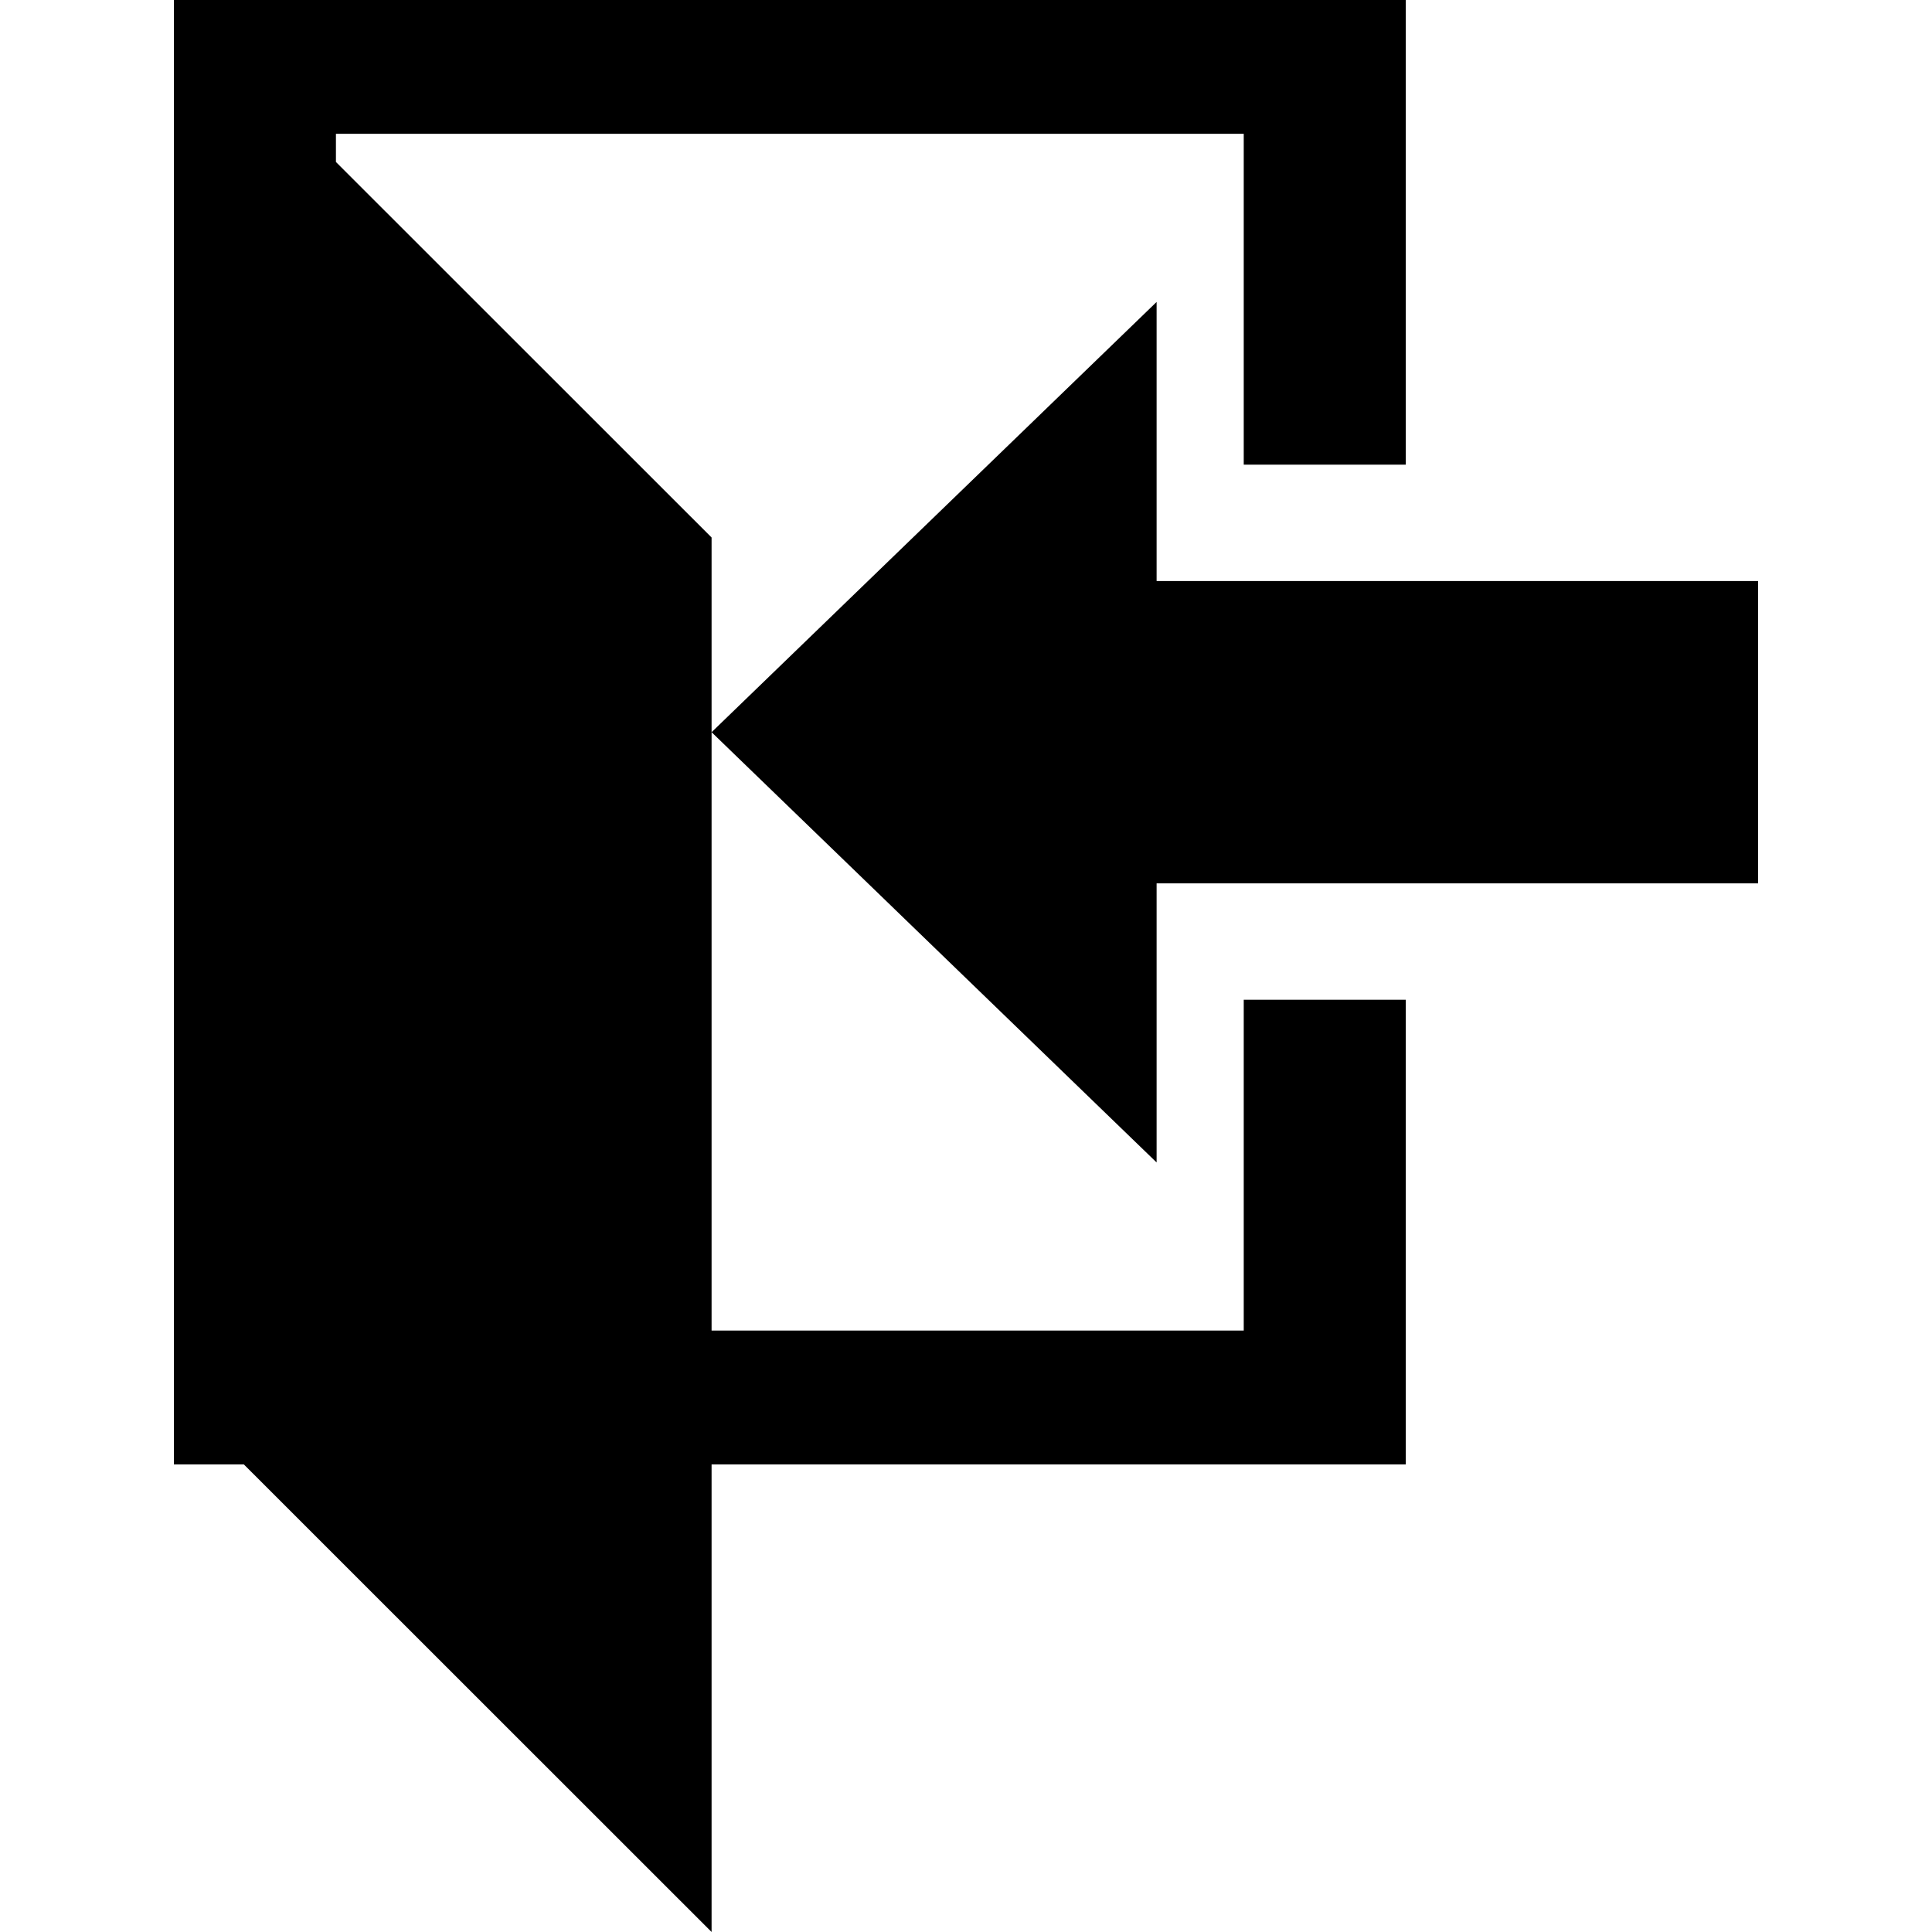
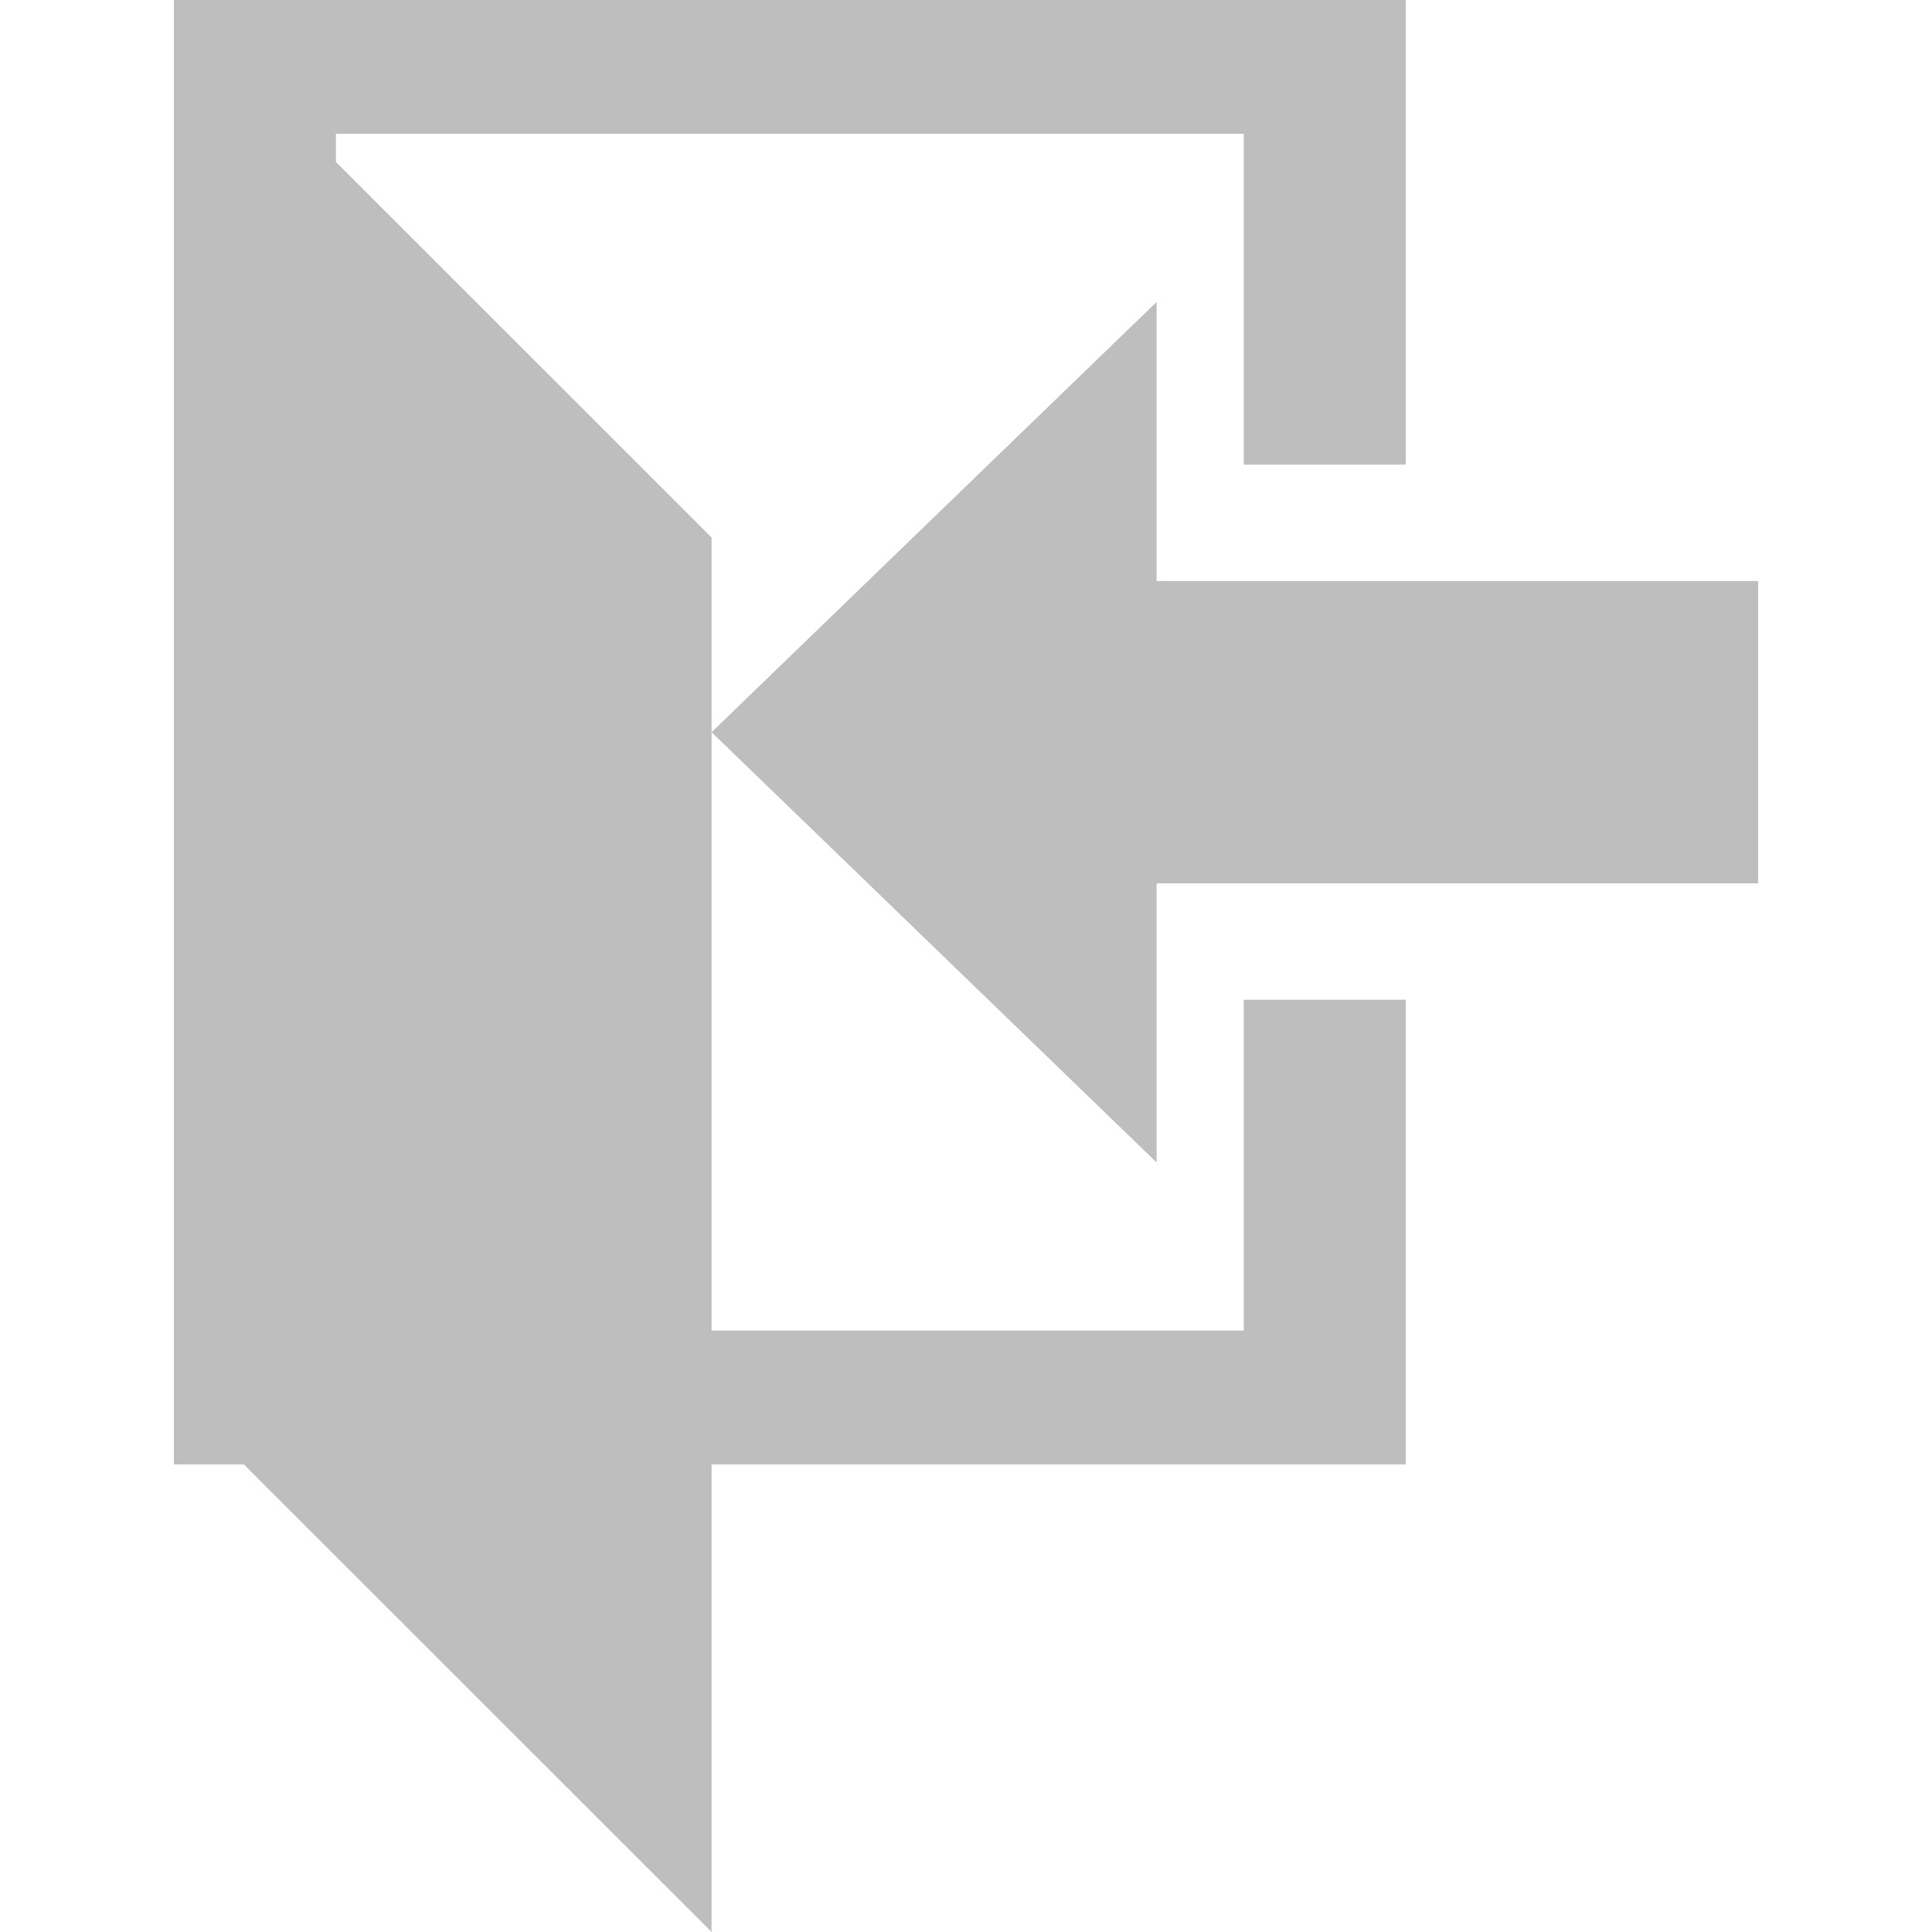
<svg xmlns="http://www.w3.org/2000/svg" width="512" height="512" viewBox="0 0 135.467 135.467" version="1.1" id="svg8">
  <defs id="defs2" />
  <g id="layer1" transform="translate(-112.7233,-115.2632)">
-     <path id="rect1154" style="fill:#000000;stroke:none;stroke-width:0.447;stroke-miterlimit:4;stroke-dasharray:none;stroke-opacity:1" d="m 124.917,115.263 v 97.778 4.902 h 4.903 l 32.798,32.786 v -32.786 h 48.675 V 185.363 h -11.362 v 23.197 h -37.313 v -41.957 -13.652 l -26.34,-26.331 v -1.974 h 63.653 v 23.197 h 11.362 v -32.58 z m 37.701,51.34 31.204,30.169 v -19.568 h 6.109 11.362 24.705 V 156.003 h -24.705 -11.362 -6.109 v -19.568 z" />
+     <path id="rect1154" style="fill:#bebebe;stroke:none;stroke-width:0.447;stroke-miterlimit:4;stroke-dasharray:none;stroke-opacity:1;fill-opacity:1" d="m 124.917,115.263 v 97.778 4.902 h 4.903 l 32.798,32.786 v -32.786 h 48.675 V 185.363 h -11.362 v 23.197 h -37.313 v -41.957 -13.652 l -26.34,-26.331 v -1.974 h 63.653 v 23.197 h 11.362 v -32.58 z m 37.701,51.34 31.204,30.169 v -19.568 h 6.109 11.362 24.705 V 156.003 h -24.705 -11.362 -6.109 v -19.568 z" />
  </g>
</svg>
